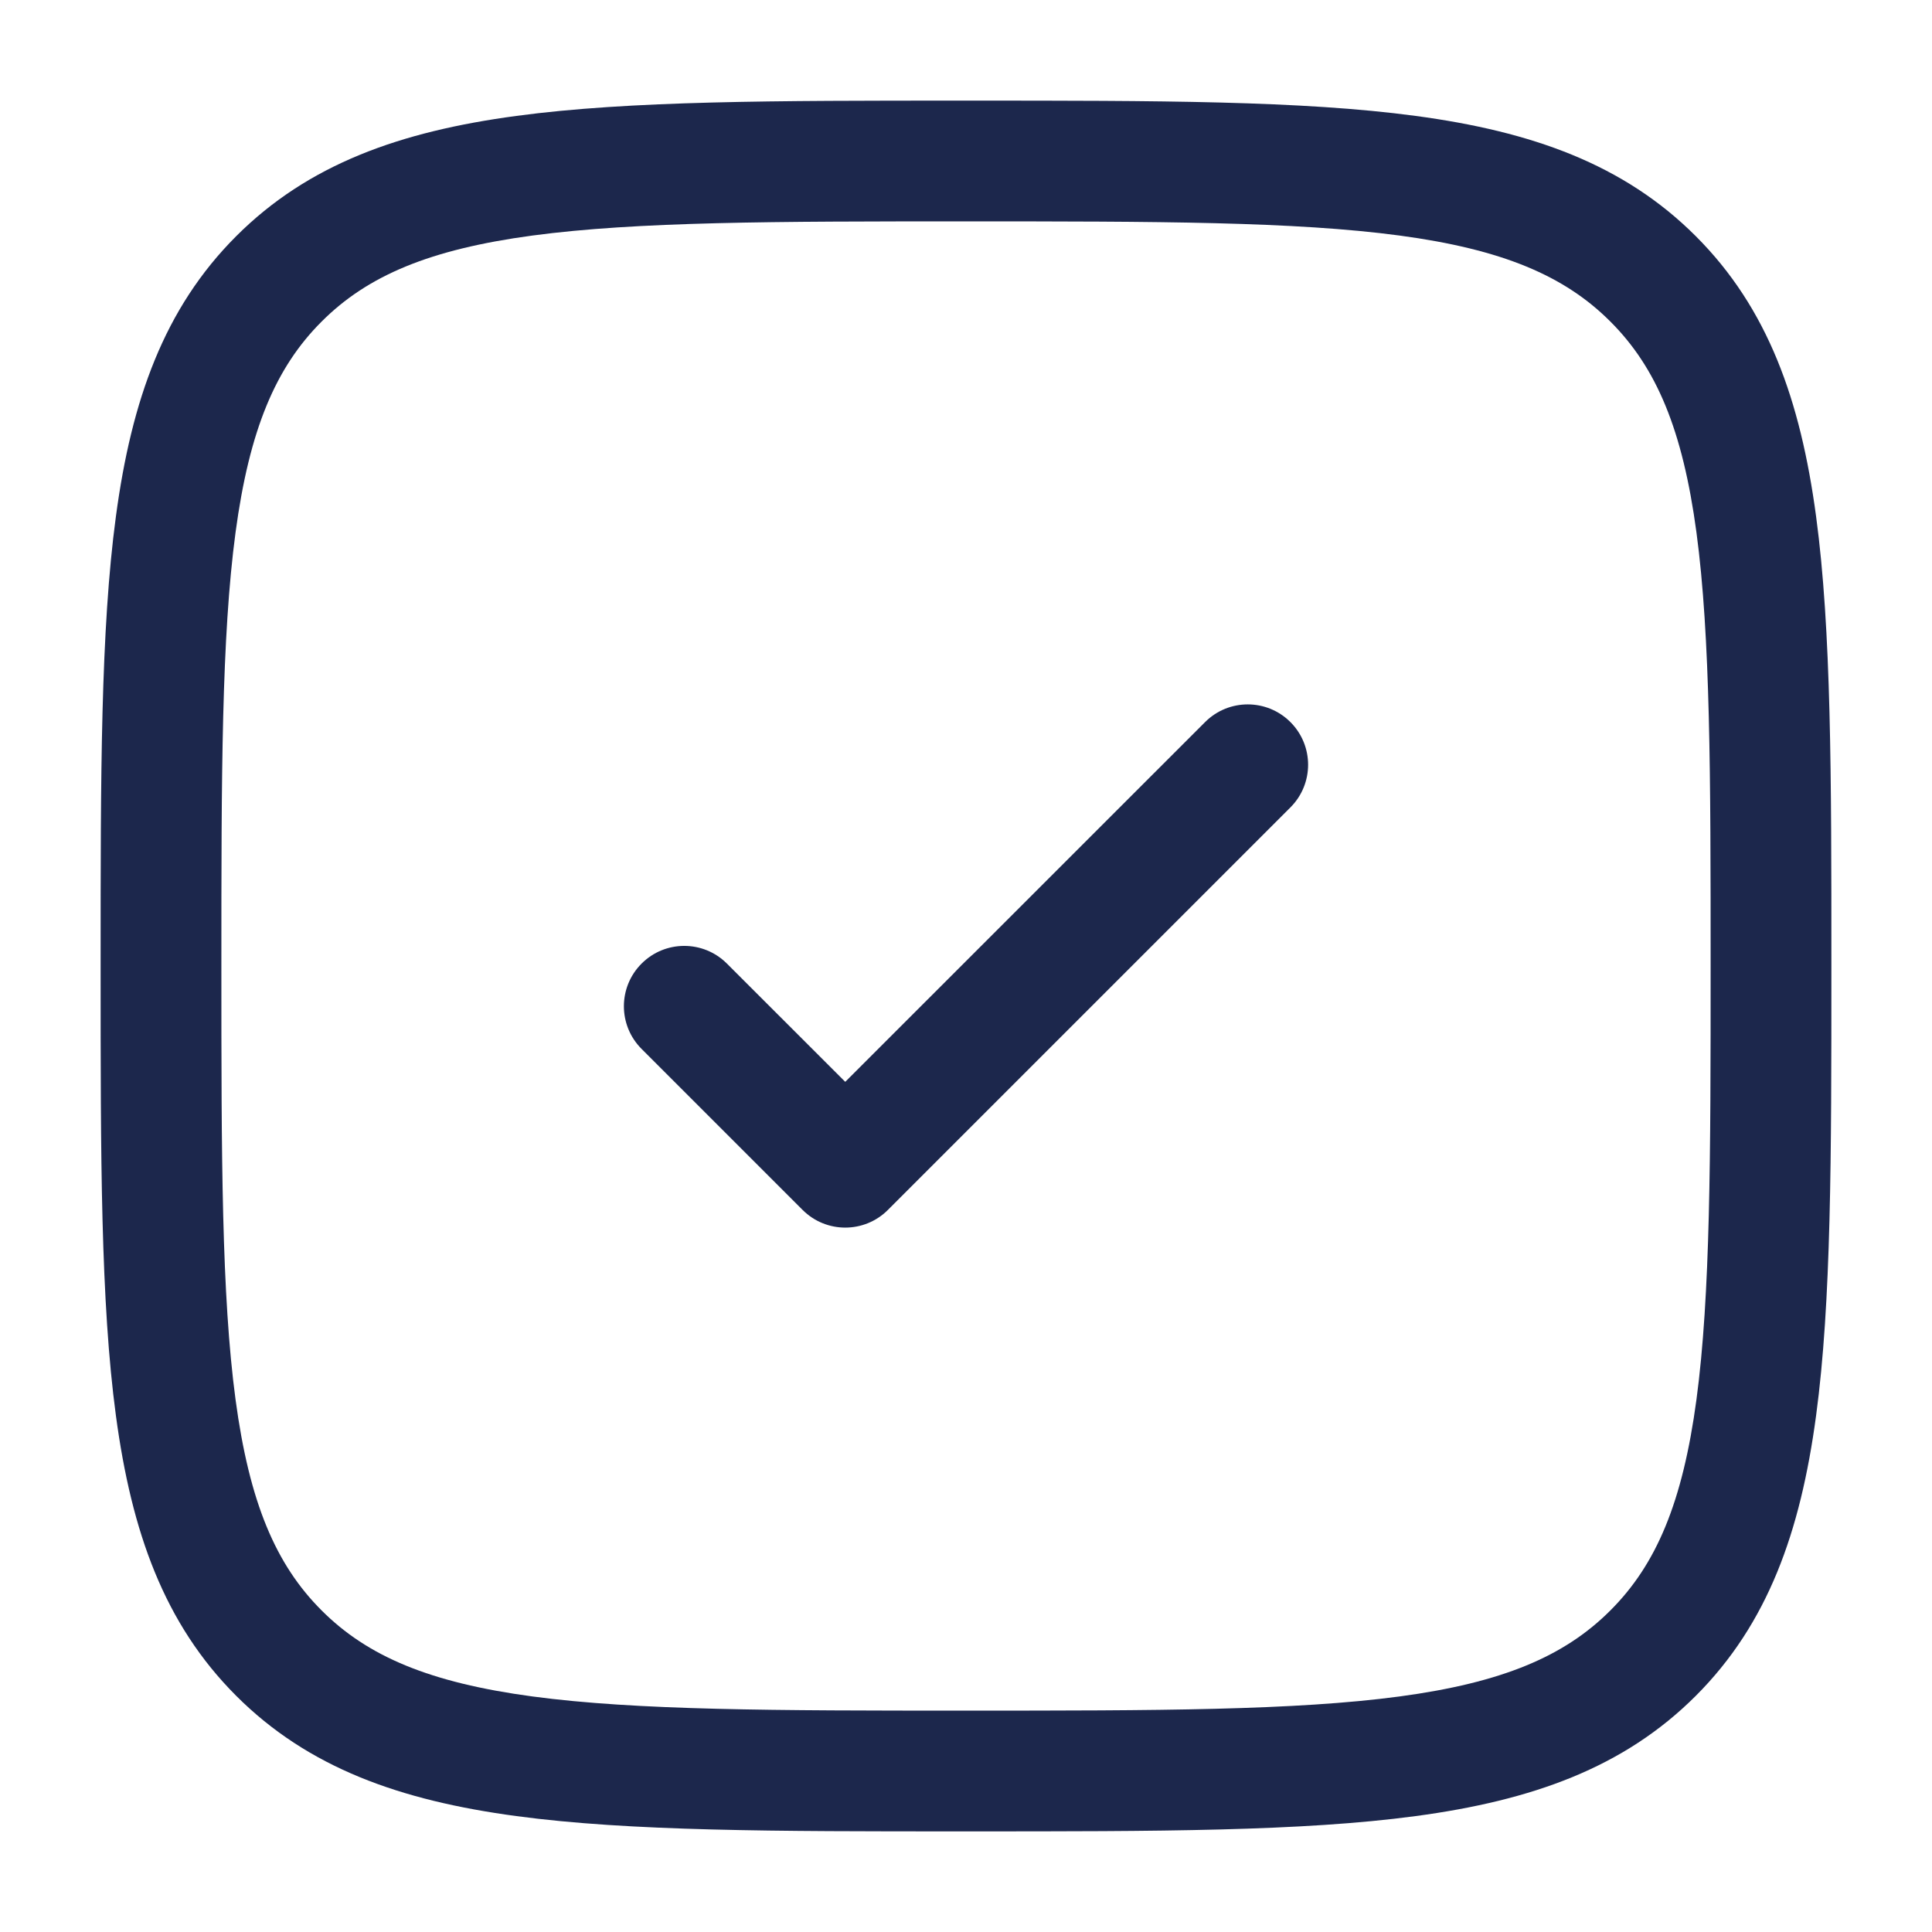
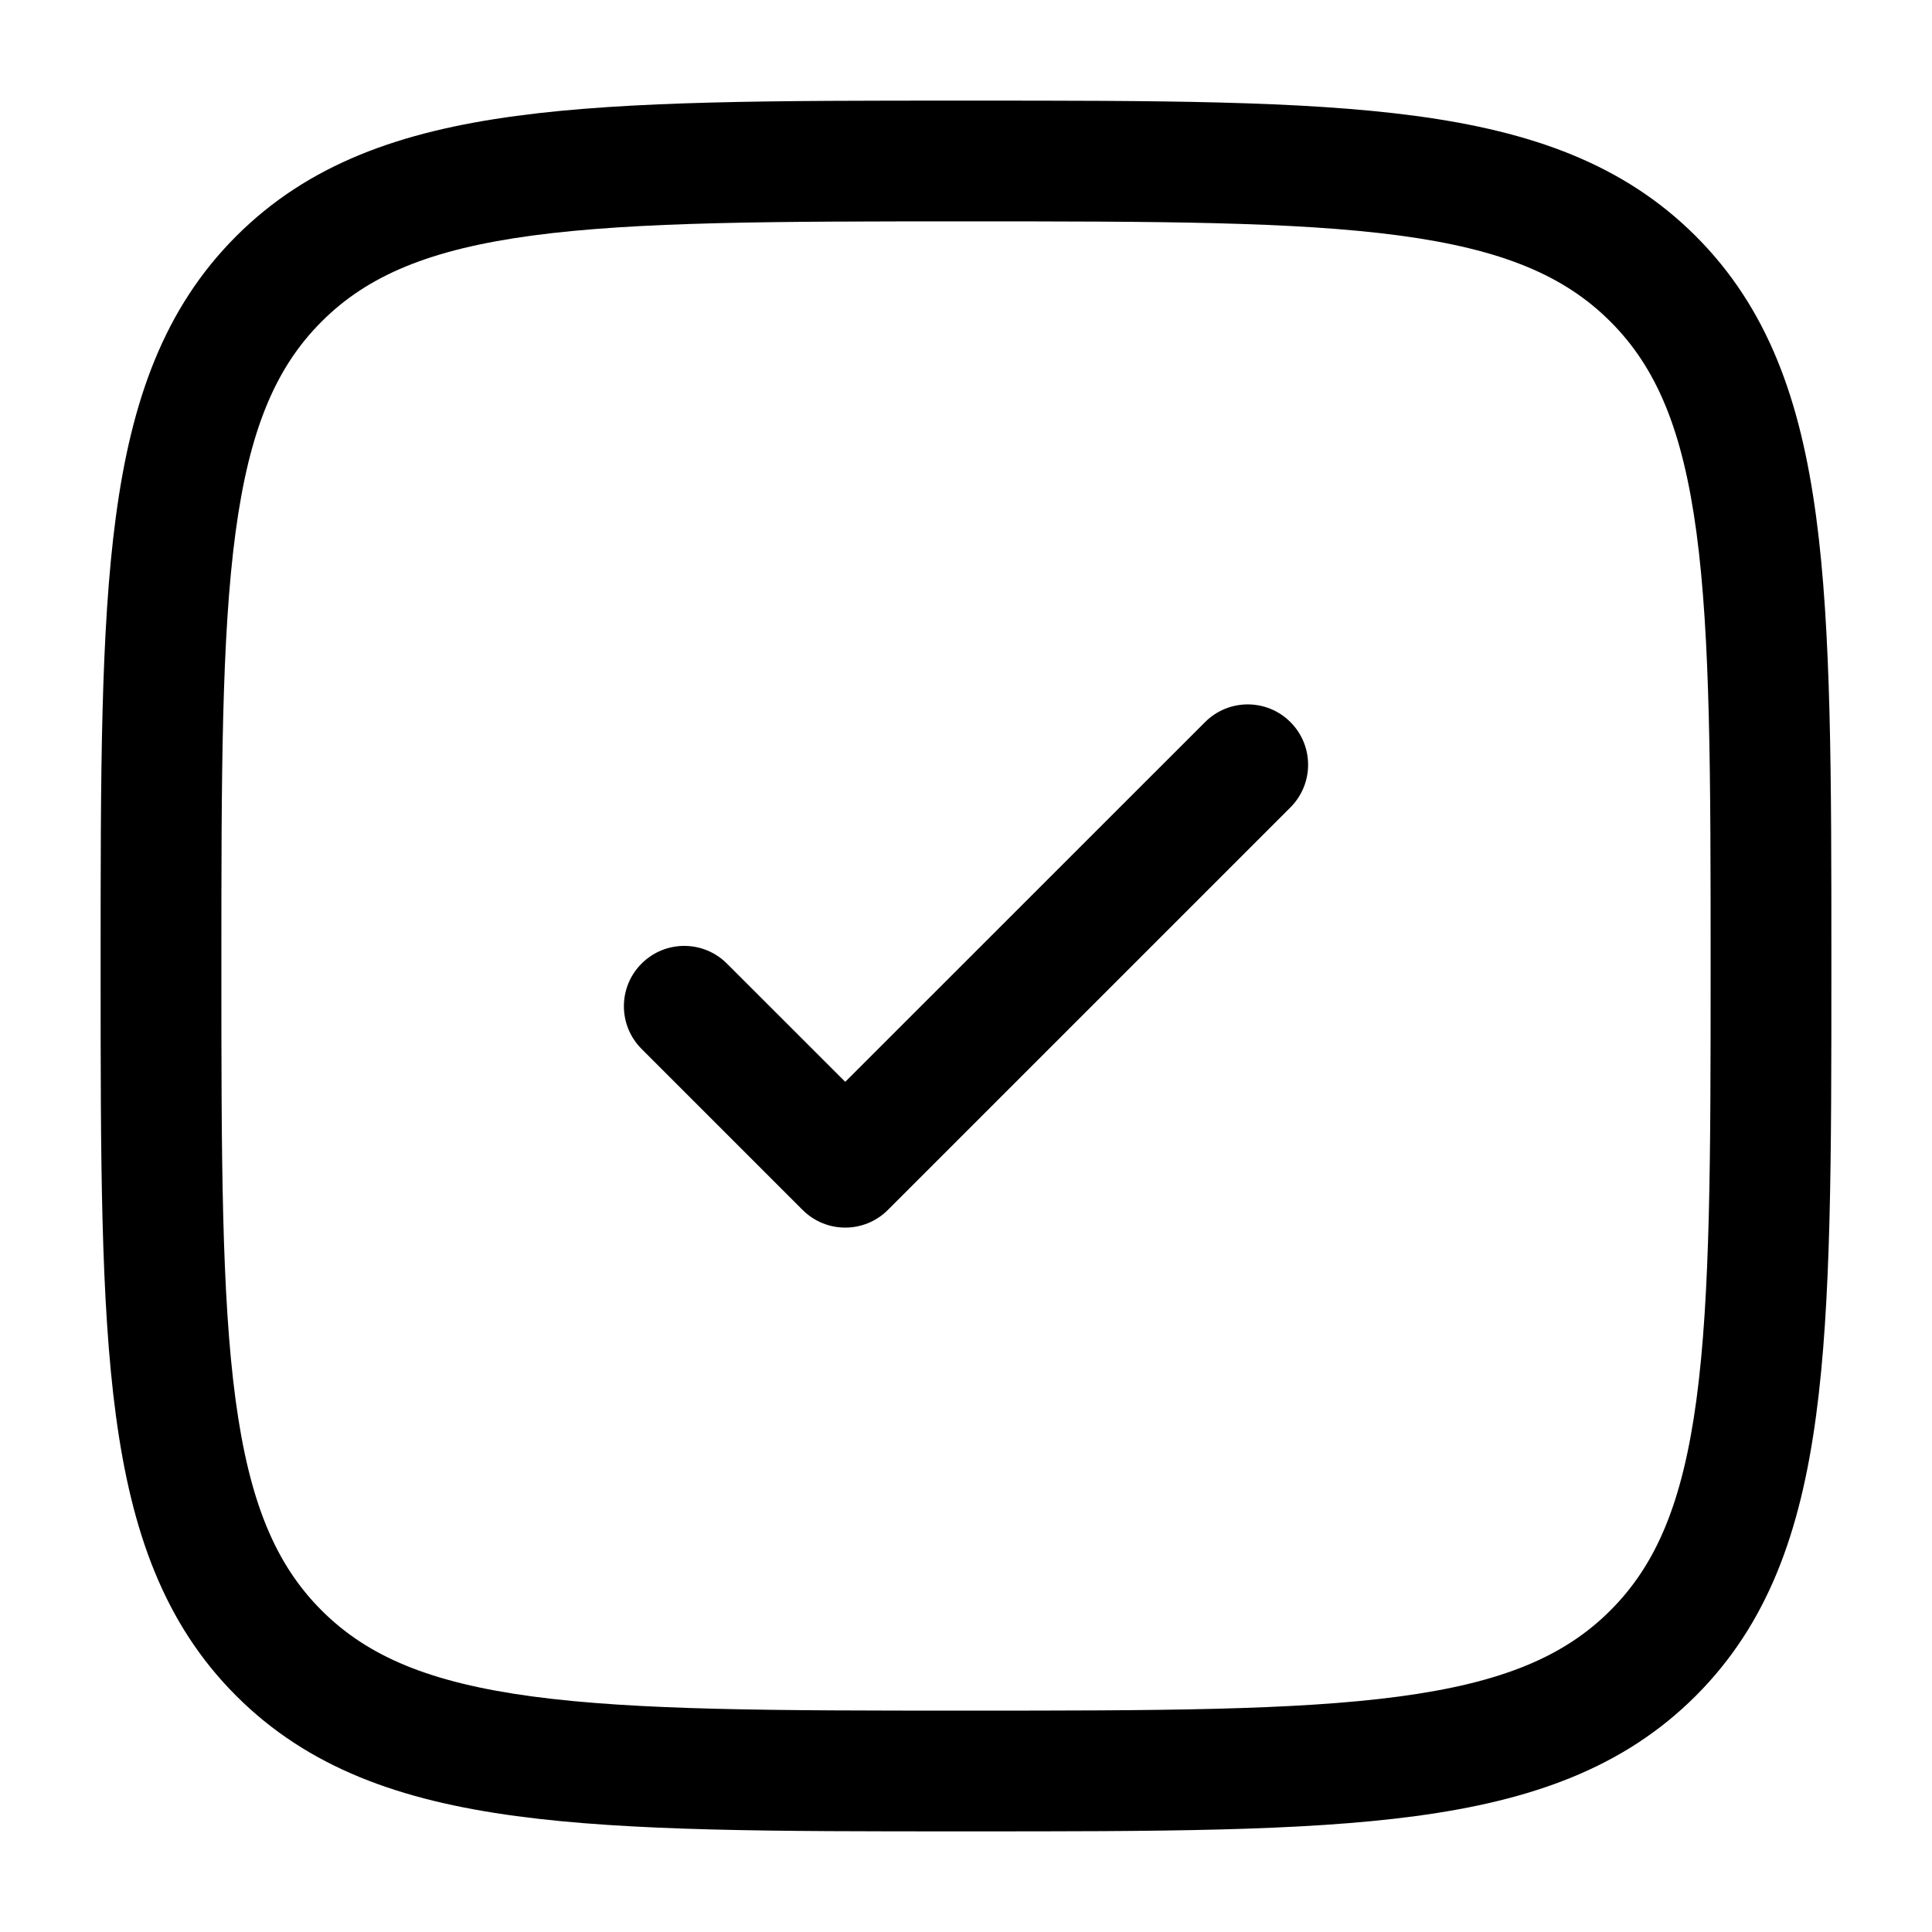
- <svg xmlns="http://www.w3.org/2000/svg" width="800px" height="800px" viewBox="0 0 24 24" fill="none">
-   <path d="M16.03 10.03C16.323 9.737 16.323 9.263 16.03 8.97C15.737 8.677 15.263 8.677 14.97 8.97L10.5 13.439L9.03 11.97C8.737 11.677 8.263 11.677 7.97 11.97C7.677 12.263 7.677 12.737 7.97 13.03L9.97 15.03C10.263 15.323 10.737 15.323 11.03 15.03L16.03 10.03Z" fill="#1C274C" />
-   <path fill-rule="evenodd" clip-rule="evenodd" d="M12.057 1.25H11.943C9.634 1.25 7.825 1.25 6.414 1.44C4.969 1.634 3.829 2.039 2.934 2.934C2.039 3.829 1.634 4.969 1.44 6.414C1.25 7.825 1.25 9.634 1.25 11.943V12.057C1.25 14.366 1.25 16.175 1.44 17.586C1.634 19.031 2.039 20.171 2.934 21.066C3.829 21.961 4.969 22.366 6.414 22.56C7.825 22.75 9.634 22.75 11.943 22.75H12.057C14.366 22.75 16.175 22.75 17.586 22.56C19.031 22.366 20.171 21.961 21.066 21.066C21.961 20.171 22.366 19.031 22.56 17.586C22.75 16.175 22.75 14.366 22.75 12.057V11.943C22.75 9.634 22.75 7.825 22.56 6.414C22.366 4.969 21.961 3.829 21.066 2.934C20.171 2.039 19.031 1.634 17.586 1.44C16.175 1.25 14.366 1.25 12.057 1.25ZM3.995 3.995C4.564 3.425 5.335 3.098 6.614 2.926C7.914 2.752 9.622 2.75 12 2.75C14.378 2.75 16.086 2.752 17.386 2.926C18.665 3.098 19.436 3.425 20.005 3.995C20.575 4.564 20.902 5.335 21.074 6.614C21.248 7.914 21.25 9.622 21.25 12C21.25 14.378 21.248 16.086 21.074 17.386C20.902 18.665 20.575 19.436 20.005 20.005C19.436 20.575 18.665 20.902 17.386 21.074C16.086 21.248 14.378 21.25 12 21.25C9.622 21.25 7.914 21.248 6.614 21.074C5.335 20.902 4.564 20.575 3.995 20.005C3.425 19.436 3.098 18.665 2.926 17.386C2.752 16.086 2.75 14.378 2.75 12C2.75 9.622 2.752 7.914 2.926 6.614C3.098 5.335 3.425 4.564 3.995 3.995Z" fill="#1C274C" />
+ <svg xmlns="http://www.w3.org/2000/svg" width="800px" height="800px" viewBox="0 0 24 24" fill="#000000">
+   <path d="M16.03 10.03C16.323 9.737 16.323 9.263 16.03 8.97C15.737 8.677 15.263 8.677 14.97 8.97L10.5 13.439L9.03 11.97C8.737 11.677 8.263 11.677 7.97 11.97C7.677 12.263 7.677 12.737 7.97 13.03L9.97 15.03C10.263 15.323 10.737 15.323 11.03 15.03L16.03 10.03Z" />
+   <path clip-rule="evenodd" d="M12.057 1.25H11.943C9.634 1.25 7.825 1.25 6.414 1.44C4.969 1.634 3.829 2.039 2.934 2.934C2.039 3.829 1.634 4.969 1.44 6.414C1.25 7.825 1.25 9.634 1.25 11.943V12.057C1.25 14.366 1.25 16.175 1.44 17.586C1.634 19.031 2.039 20.171 2.934 21.066C3.829 21.961 4.969 22.366 6.414 22.56C7.825 22.75 9.634 22.75 11.943 22.75H12.057C14.366 22.75 16.175 22.75 17.586 22.56C19.031 22.366 20.171 21.961 21.066 21.066C21.961 20.171 22.366 19.031 22.56 17.586C22.75 16.175 22.75 14.366 22.75 12.057V11.943C22.75 9.634 22.75 7.825 22.56 6.414C22.366 4.969 21.961 3.829 21.066 2.934C20.171 2.039 19.031 1.634 17.586 1.44C16.175 1.25 14.366 1.25 12.057 1.25ZM3.995 3.995C4.564 3.425 5.335 3.098 6.614 2.926C7.914 2.752 9.622 2.75 12 2.75C14.378 2.75 16.086 2.752 17.386 2.926C18.665 3.098 19.436 3.425 20.005 3.995C20.575 4.564 20.902 5.335 21.074 6.614C21.248 7.914 21.25 9.622 21.25 12C21.25 14.378 21.248 16.086 21.074 17.386C20.902 18.665 20.575 19.436 20.005 20.005C19.436 20.575 18.665 20.902 17.386 21.074C16.086 21.248 14.378 21.25 12 21.25C9.622 21.25 7.914 21.248 6.614 21.074C5.335 20.902 4.564 20.575 3.995 20.005C3.425 19.436 3.098 18.665 2.926 17.386C2.752 16.086 2.75 14.378 2.75 12C2.75 9.622 2.752 7.914 2.926 6.614C3.098 5.335 3.425 4.564 3.995 3.995Z" />
</svg>
